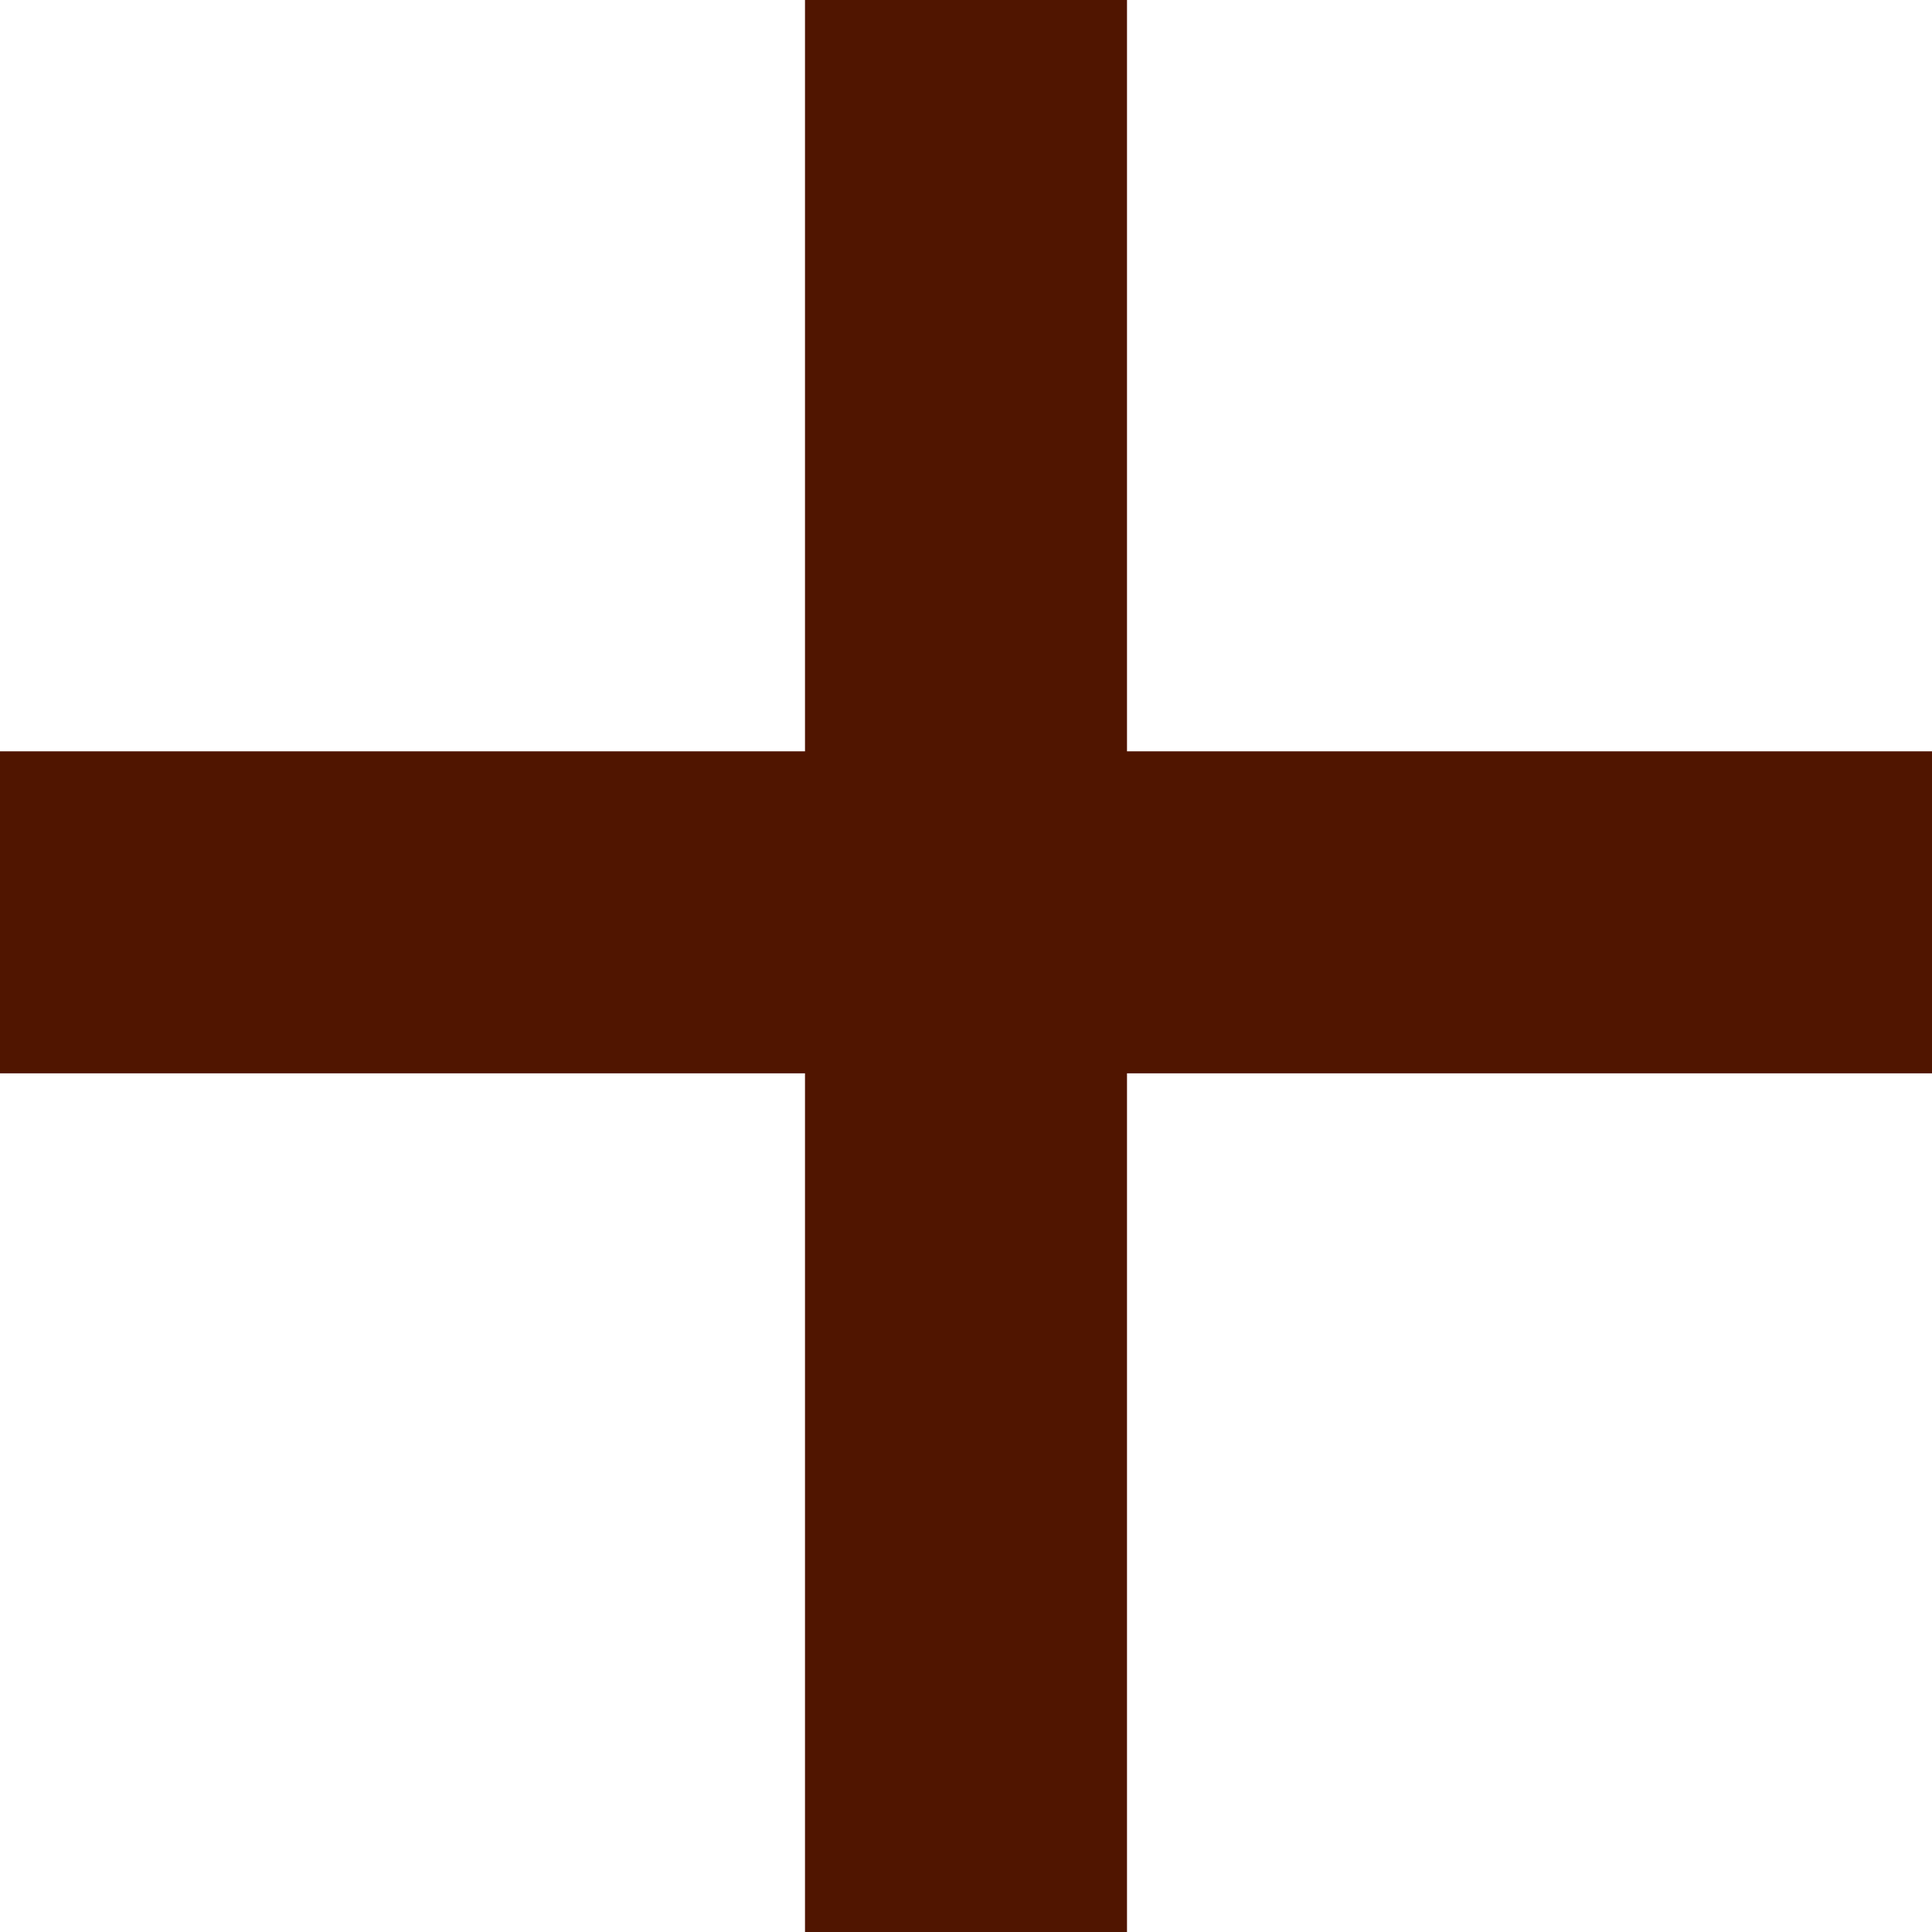
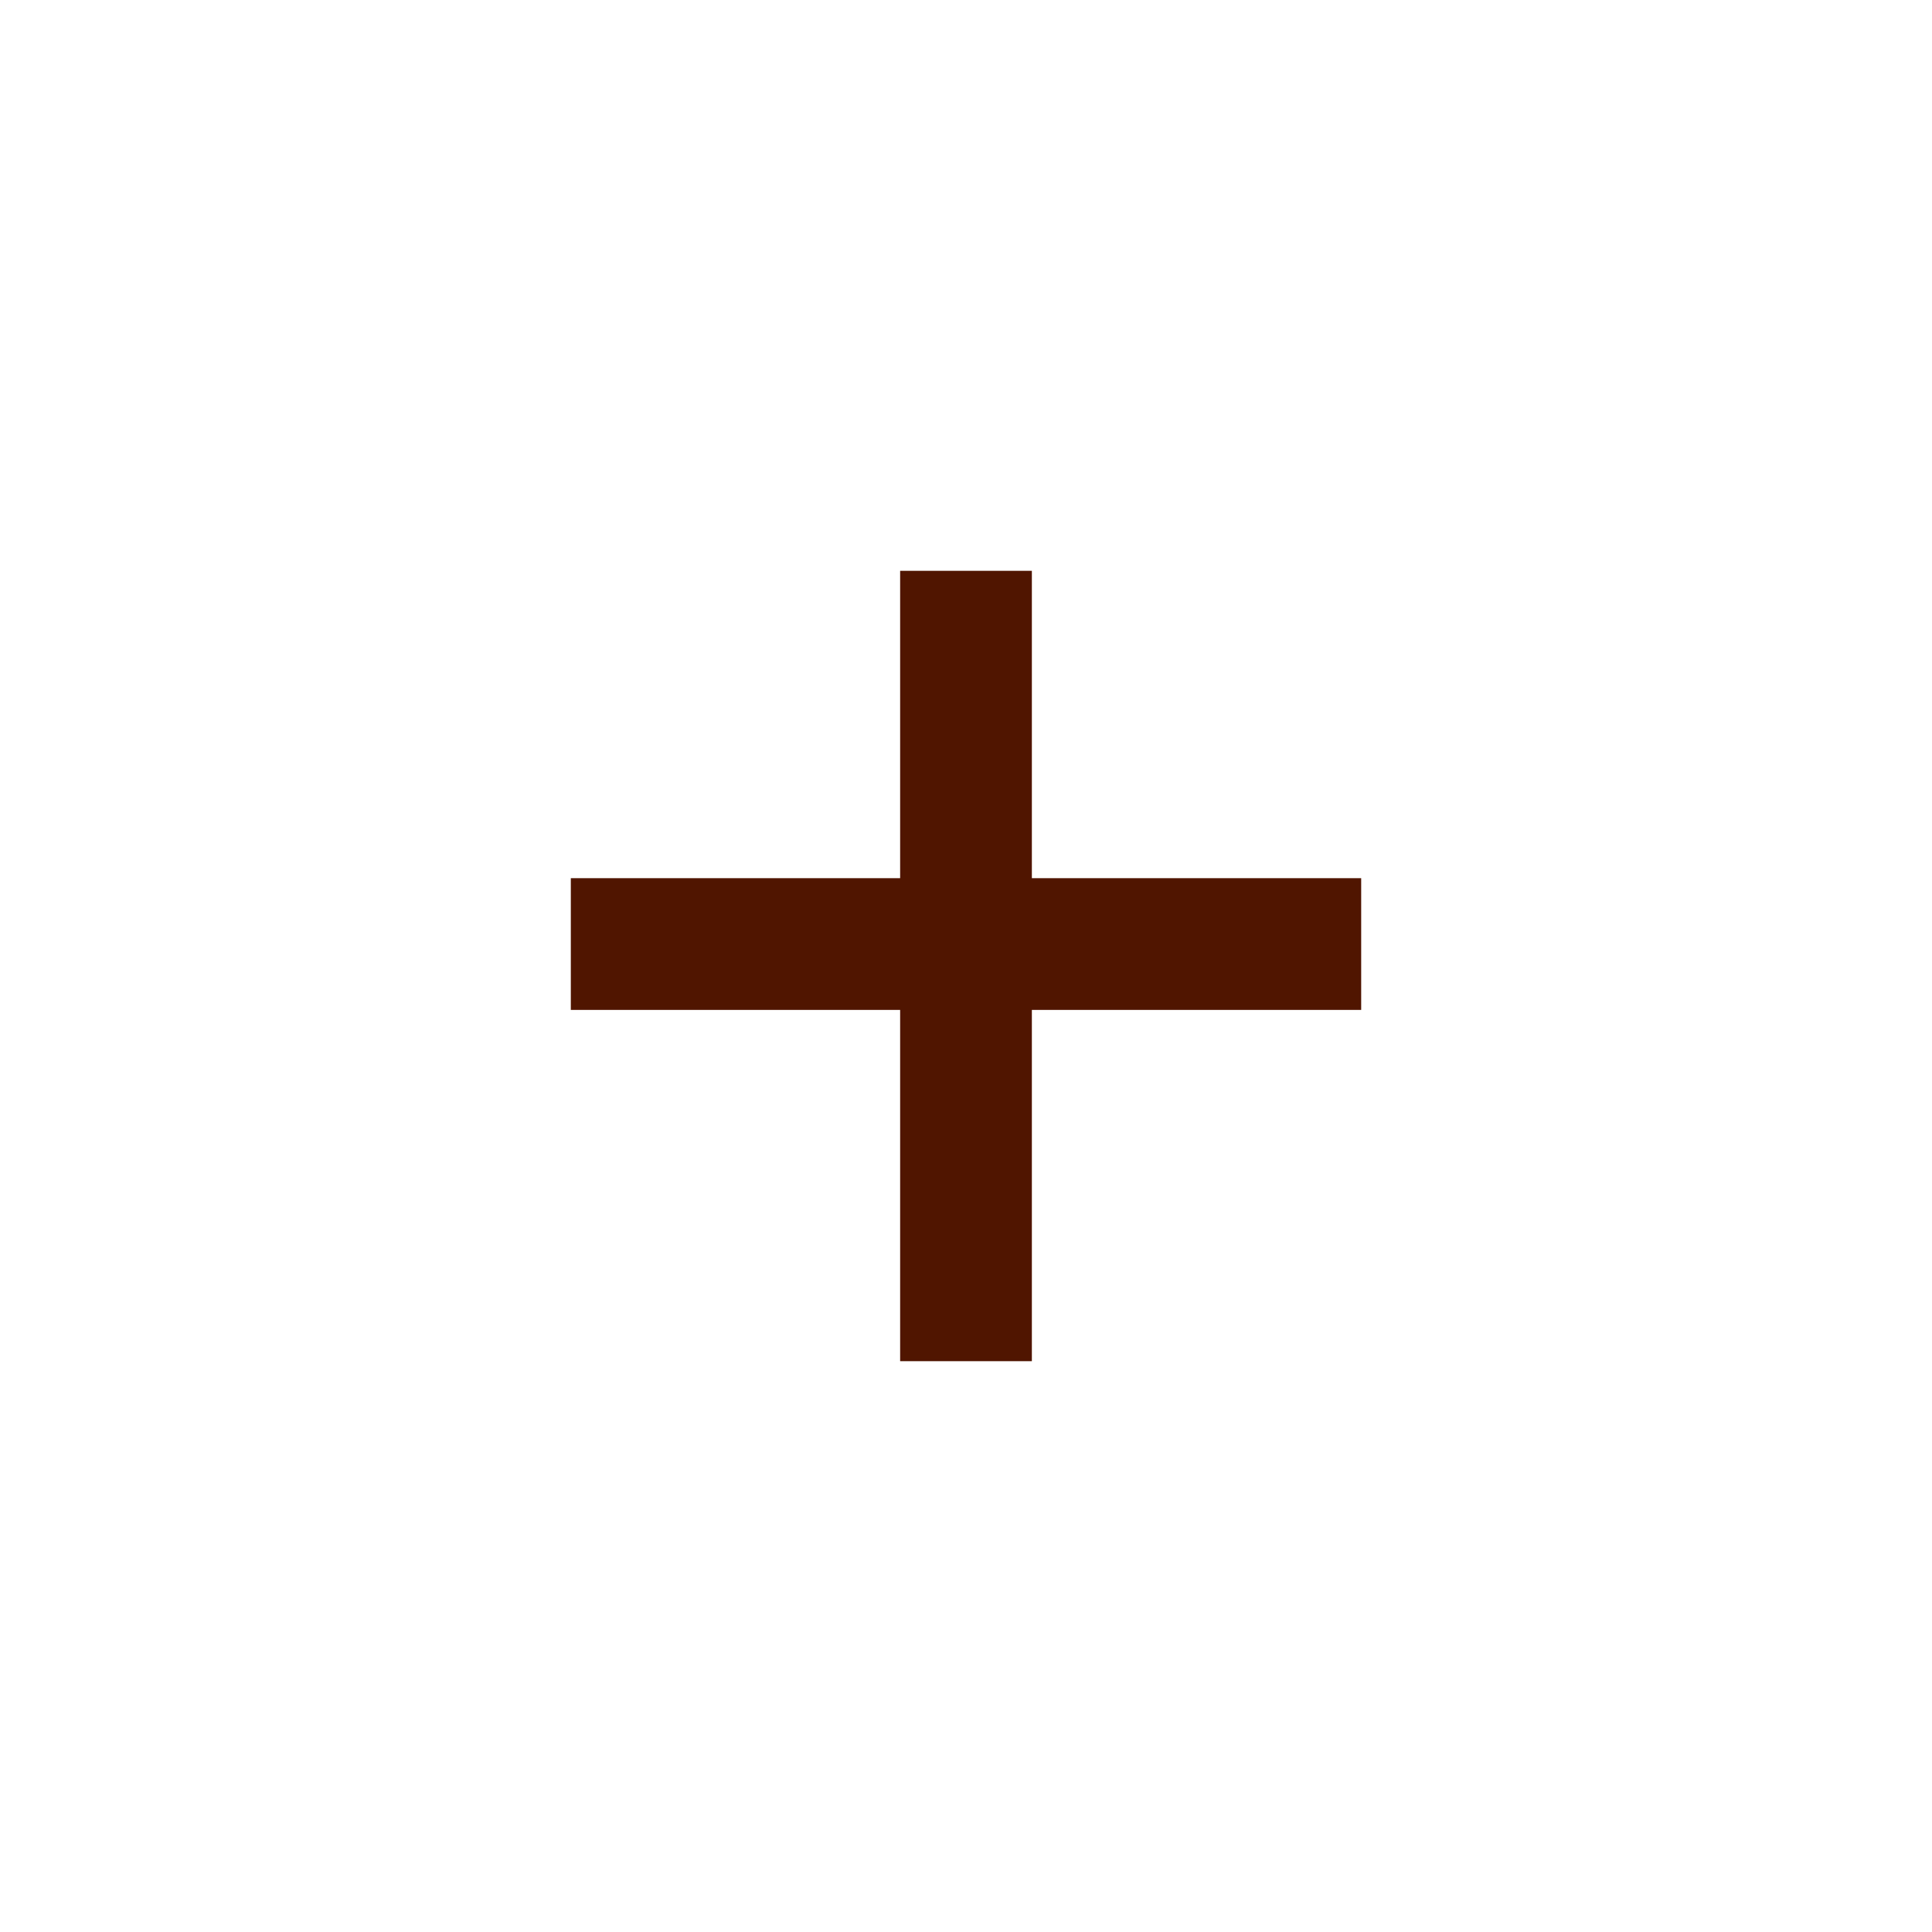
- <svg xmlns="http://www.w3.org/2000/svg" width="18" height="18" viewBox="0 0 18 18" fill="none">
-   <path d="M0 7H18V10H0V7Z" fill="#501500" />
-   <path d="M10.5 0V18H7.5V0H10.5Z" fill="#501500" />
+ <svg xmlns="http://www.w3.org/2000/svg" width="44" height="44" viewBox="0 0 44 44" fill="none">
+   <path d="M13 20H31V23H13V20Z" fill="#501500" />
+   <path d="M23.5 13V31H20.5V13H23.5Z" fill="#501500" />
</svg>
